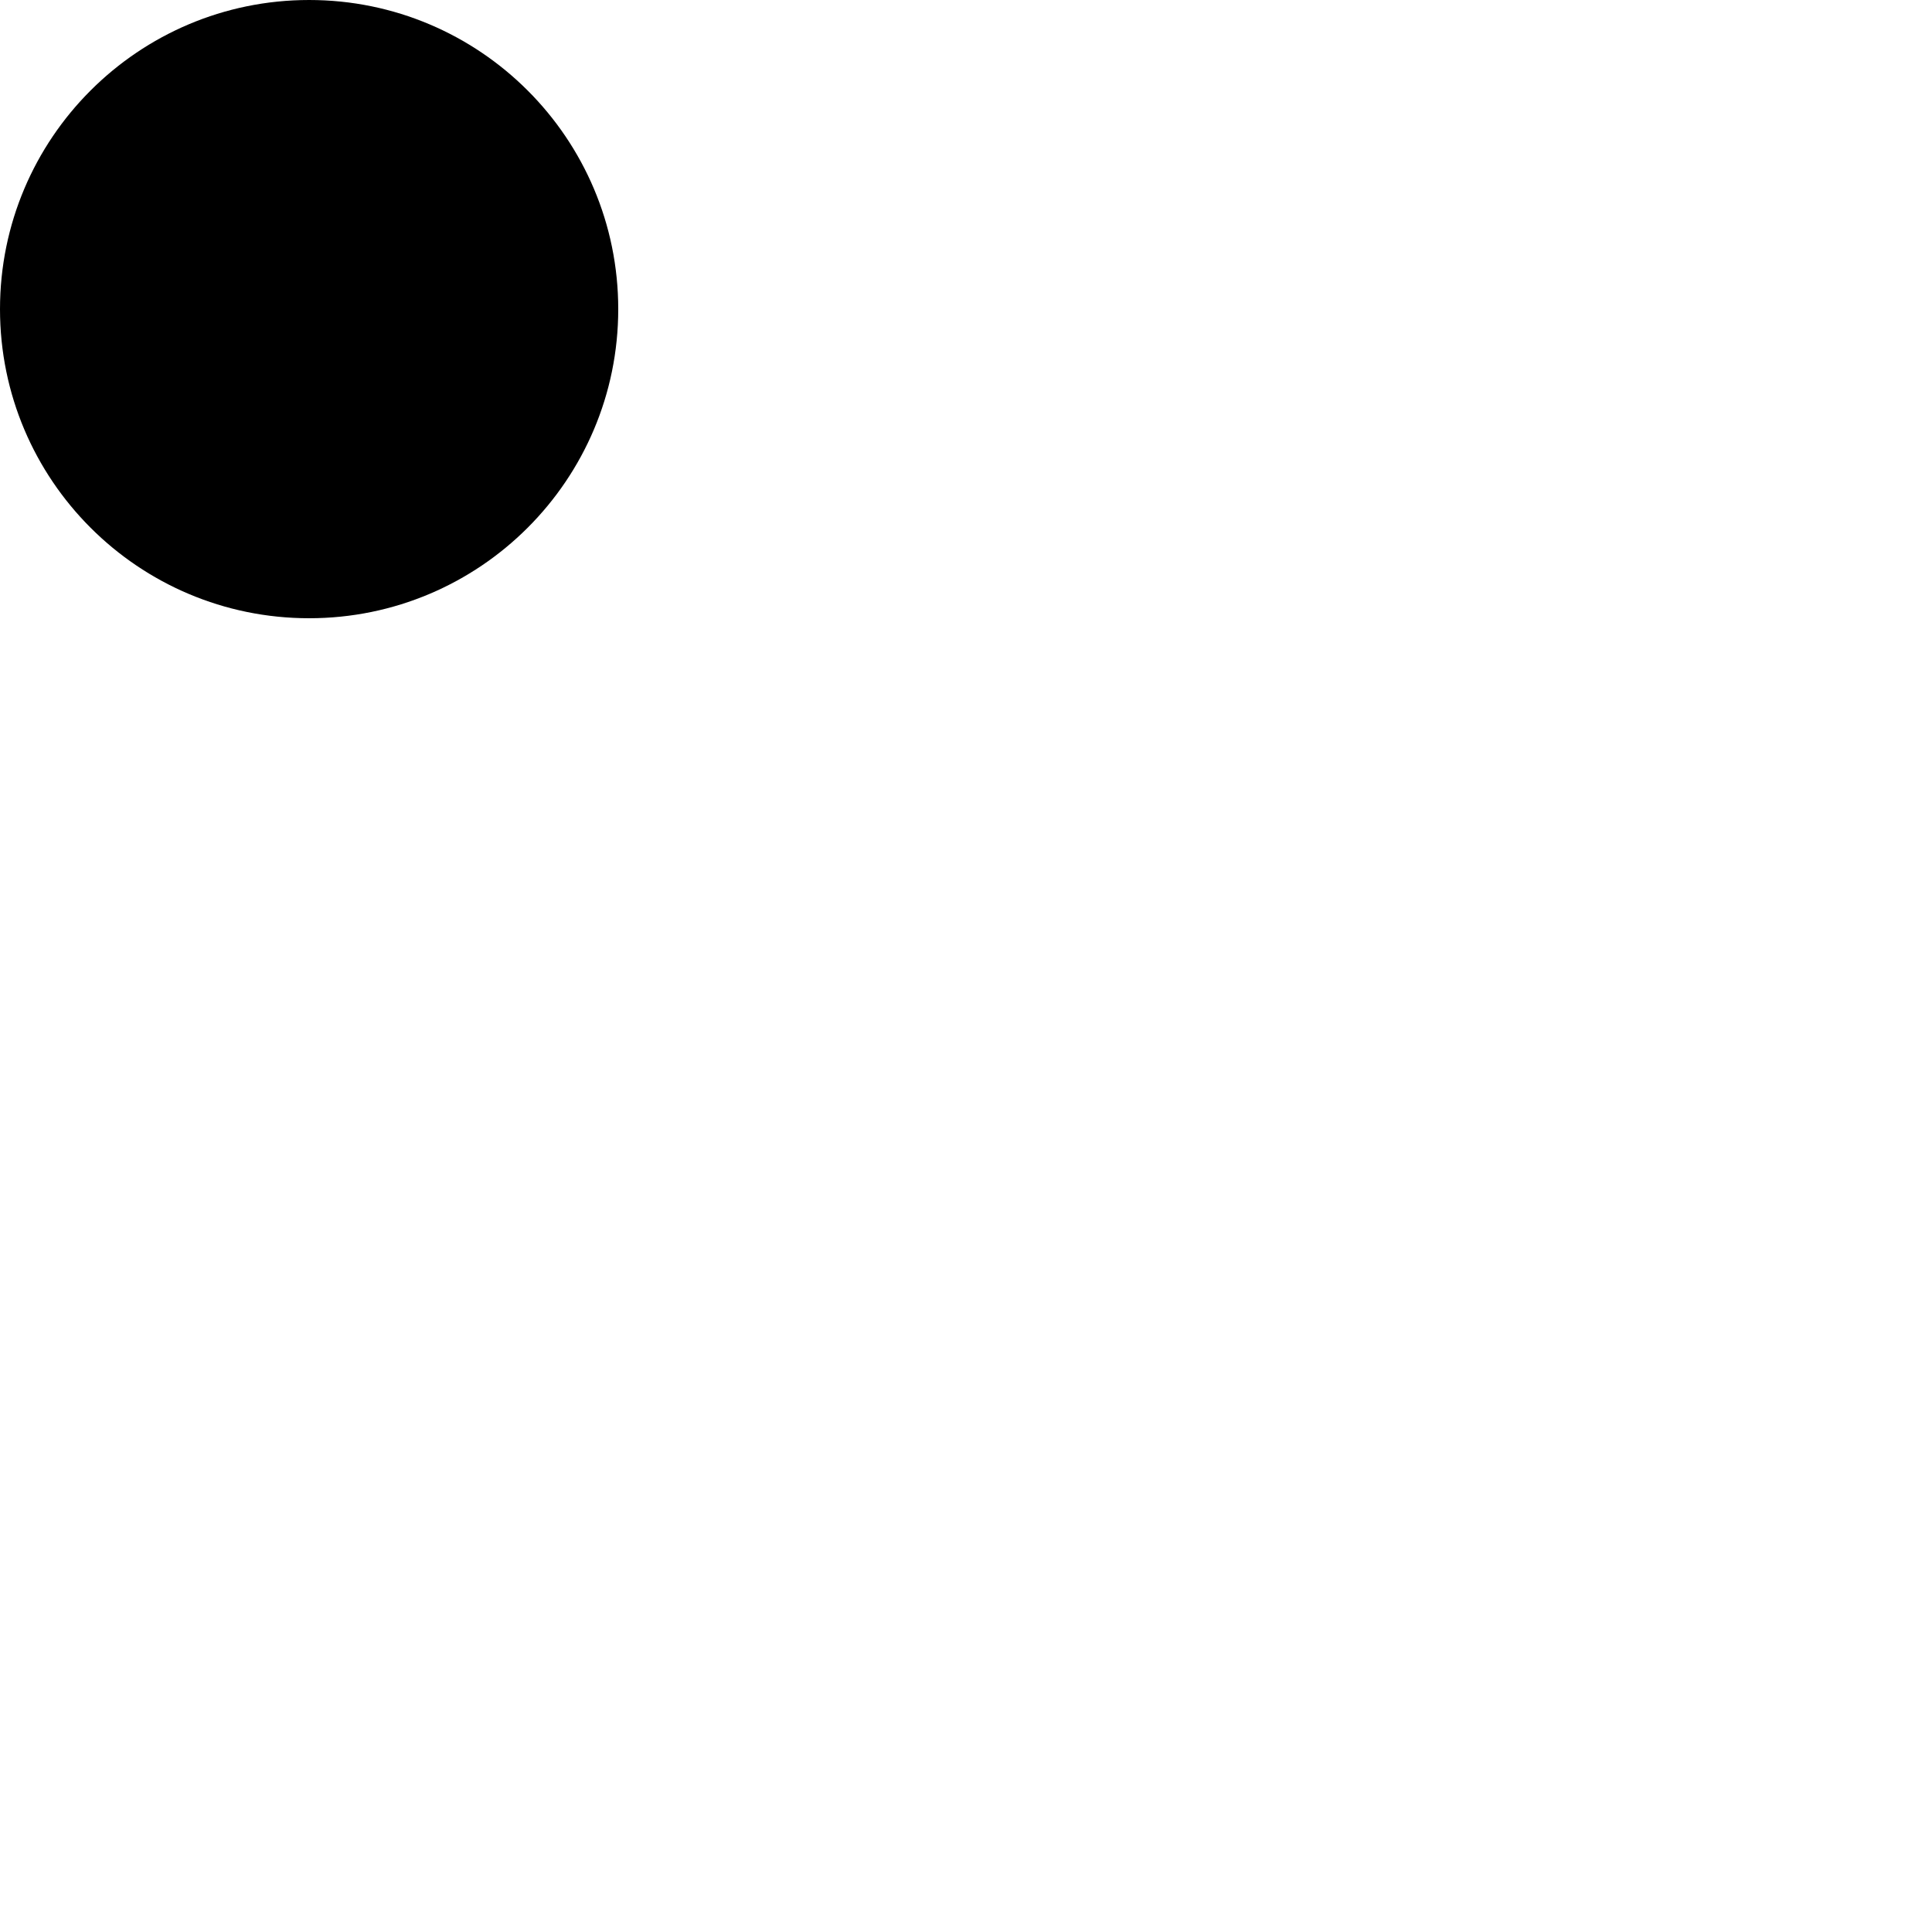
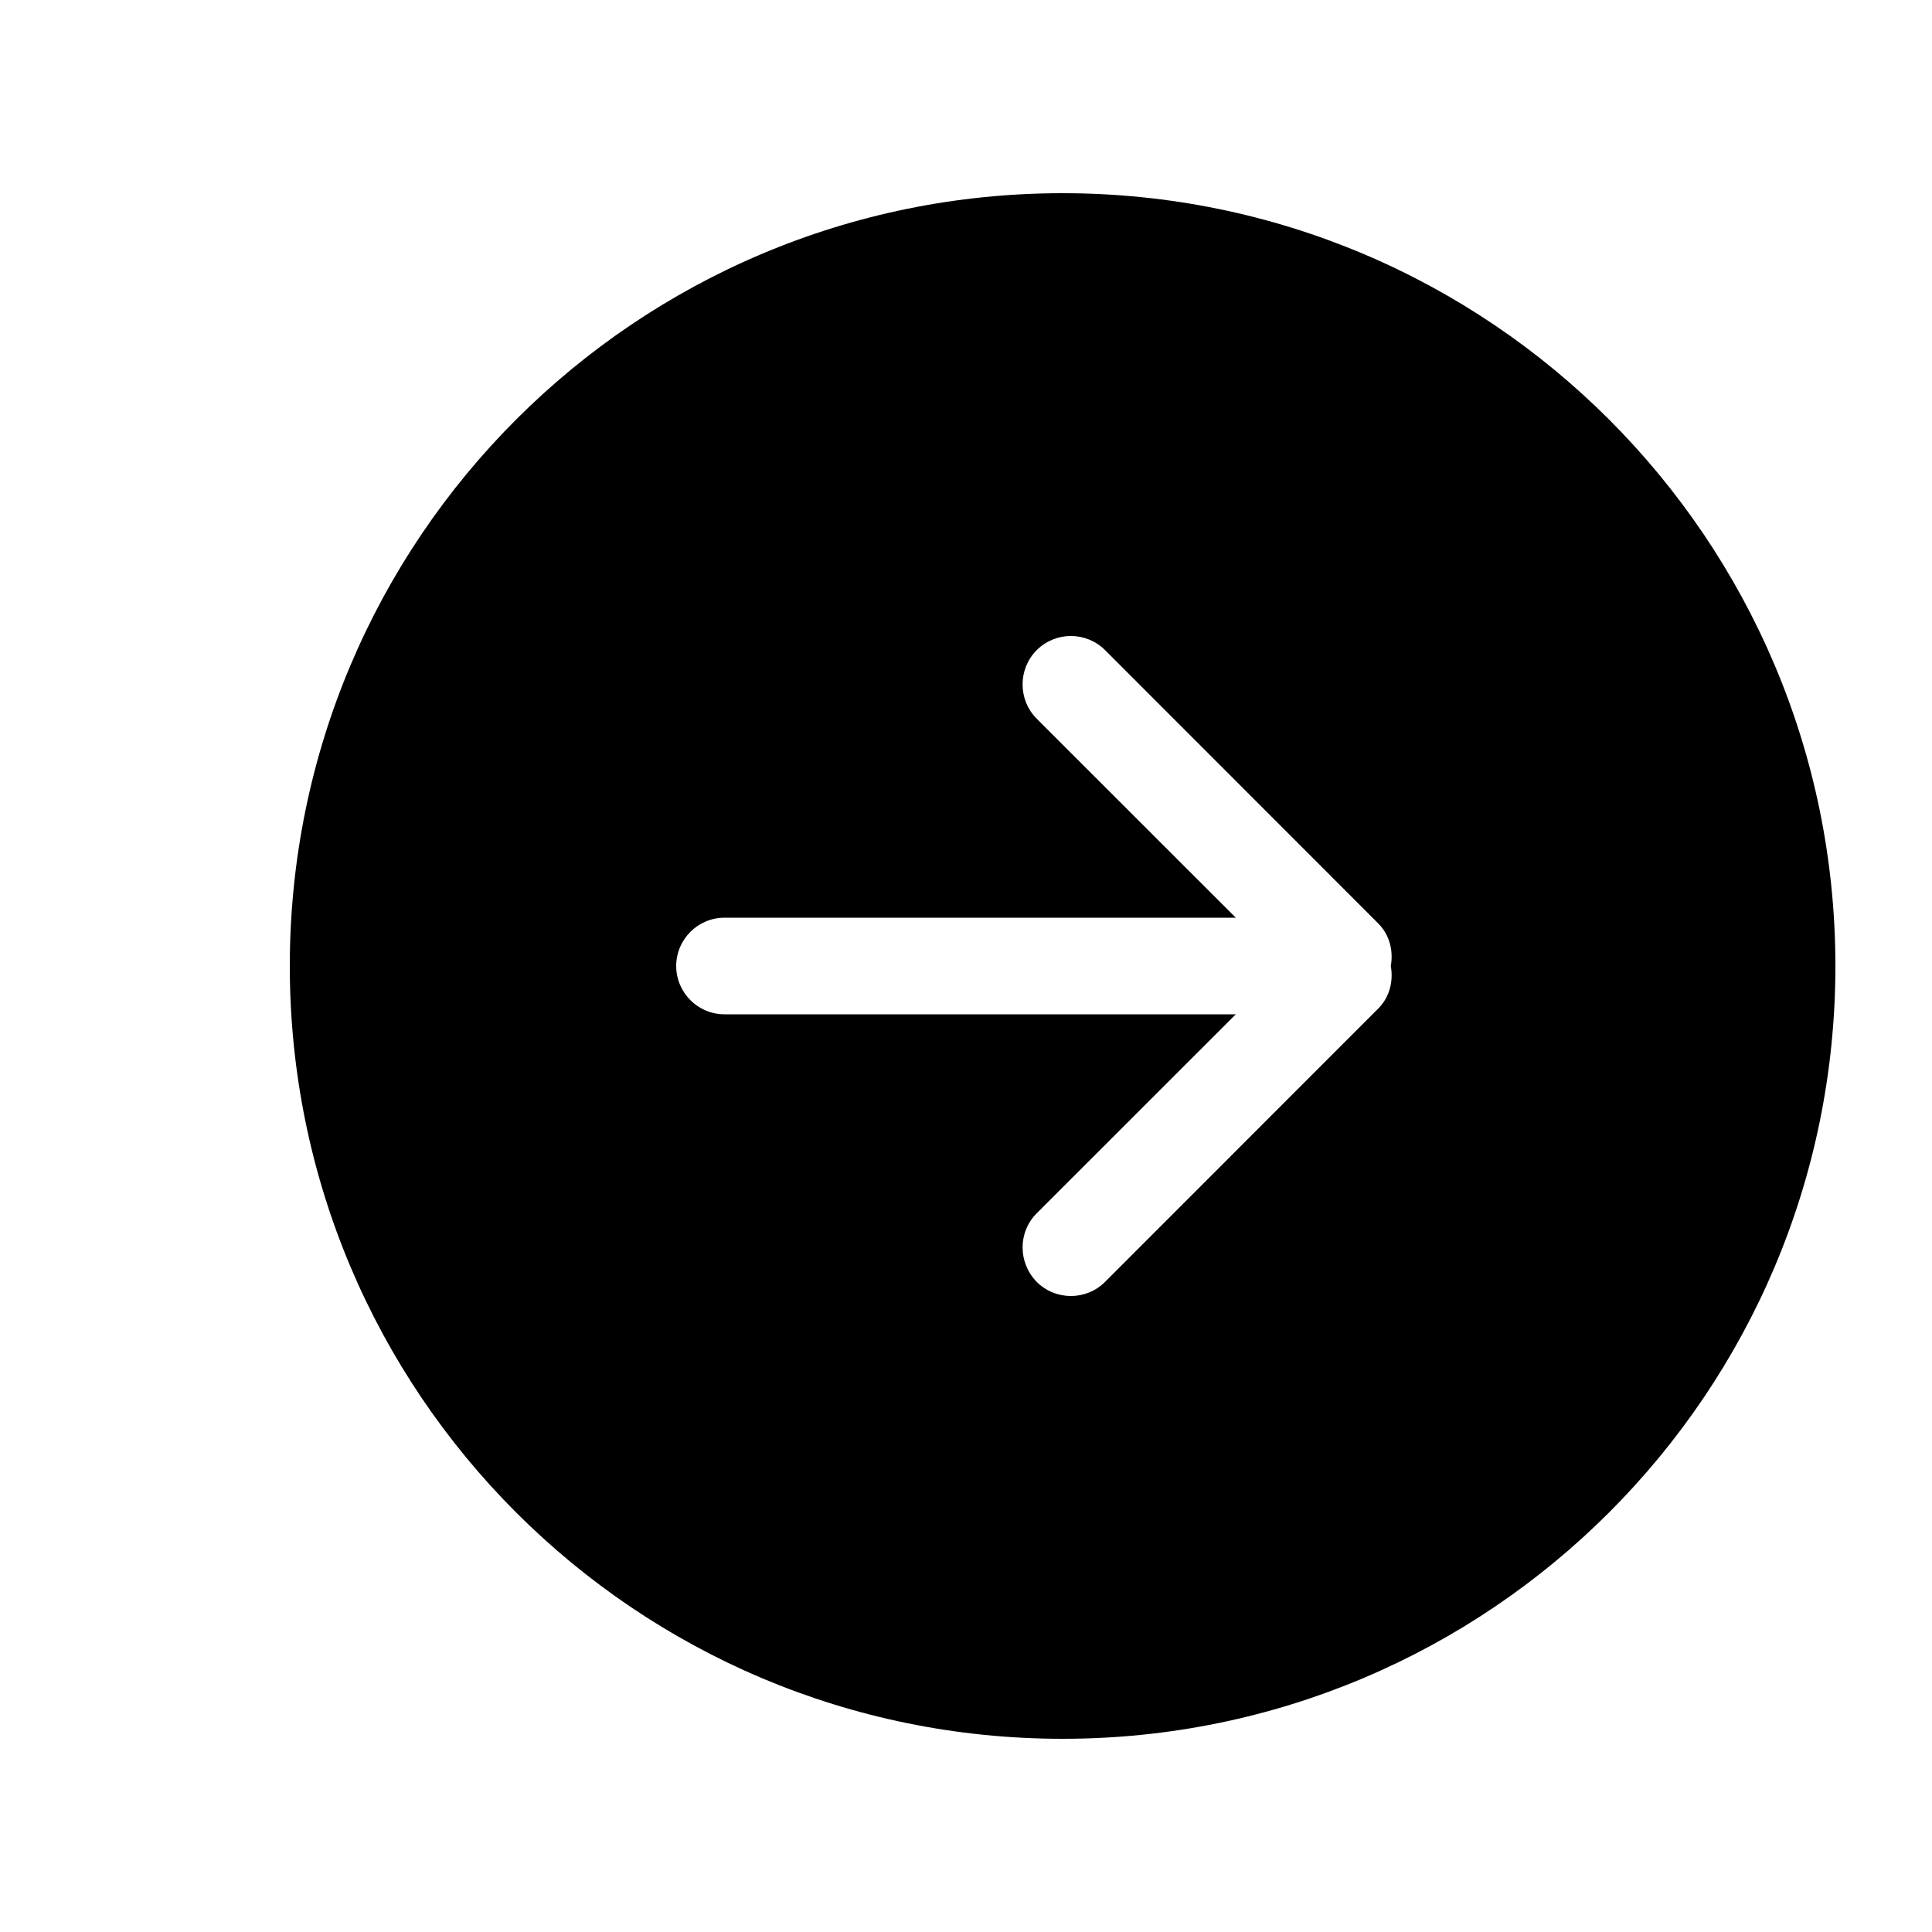
- <svg xmlns="http://www.w3.org/2000/svg" width="100" height="100" viewBox="0 0 100 100">
-   <path fill="#000000" d="M11,16h10.586l-4.121,4.121a1,1 0 1,0 1.414,1.415l5.656-5.656a1,1 0 0,0 0-1.414l-5.656-5.656a1,1 0 1,0-1.414,1.415L21.586,15H11a1,1 0 1,0 0,2ZM16,0a16,16 0 1,0 0,32a16,16 0 1,0 0,-32Z" />
+ <svg xmlns="http://www.w3.org/2000/svg" width="100" height="100" viewBox="-4 -4 40 40">
+   <path transform="rotate(180 16 16)" fill="#000000" d="M21,17 L10.414,17 L14.536,21.12 C14.926,21.51 14.926,22.15 14.536,22.54 C14.145,22.93 13.512,22.93 13.121,22.54 L7.464,16.88 C7.225,16.64 7.15,16.31 7.205,16 C7.15,15.69 7.225,15.36 7.464,15.12 L13.121,9.46 C13.512,9.07 14.145,9.07 14.536,9.46 C14.926,9.86 14.926,10.49 14.536,10.88 L10.414,15 L21,15 C21.552,15 22,15.45 22,16 C22,16.55 21.552,17 21,17 Z M14,0 C5.164,0 -2,7.16 -2,16 C-2,24.84 5.164,32 14,32 C22.836,32 30,24.84 30,16 C30,7.16 22.836,0 14,0 Z" />
</svg>
